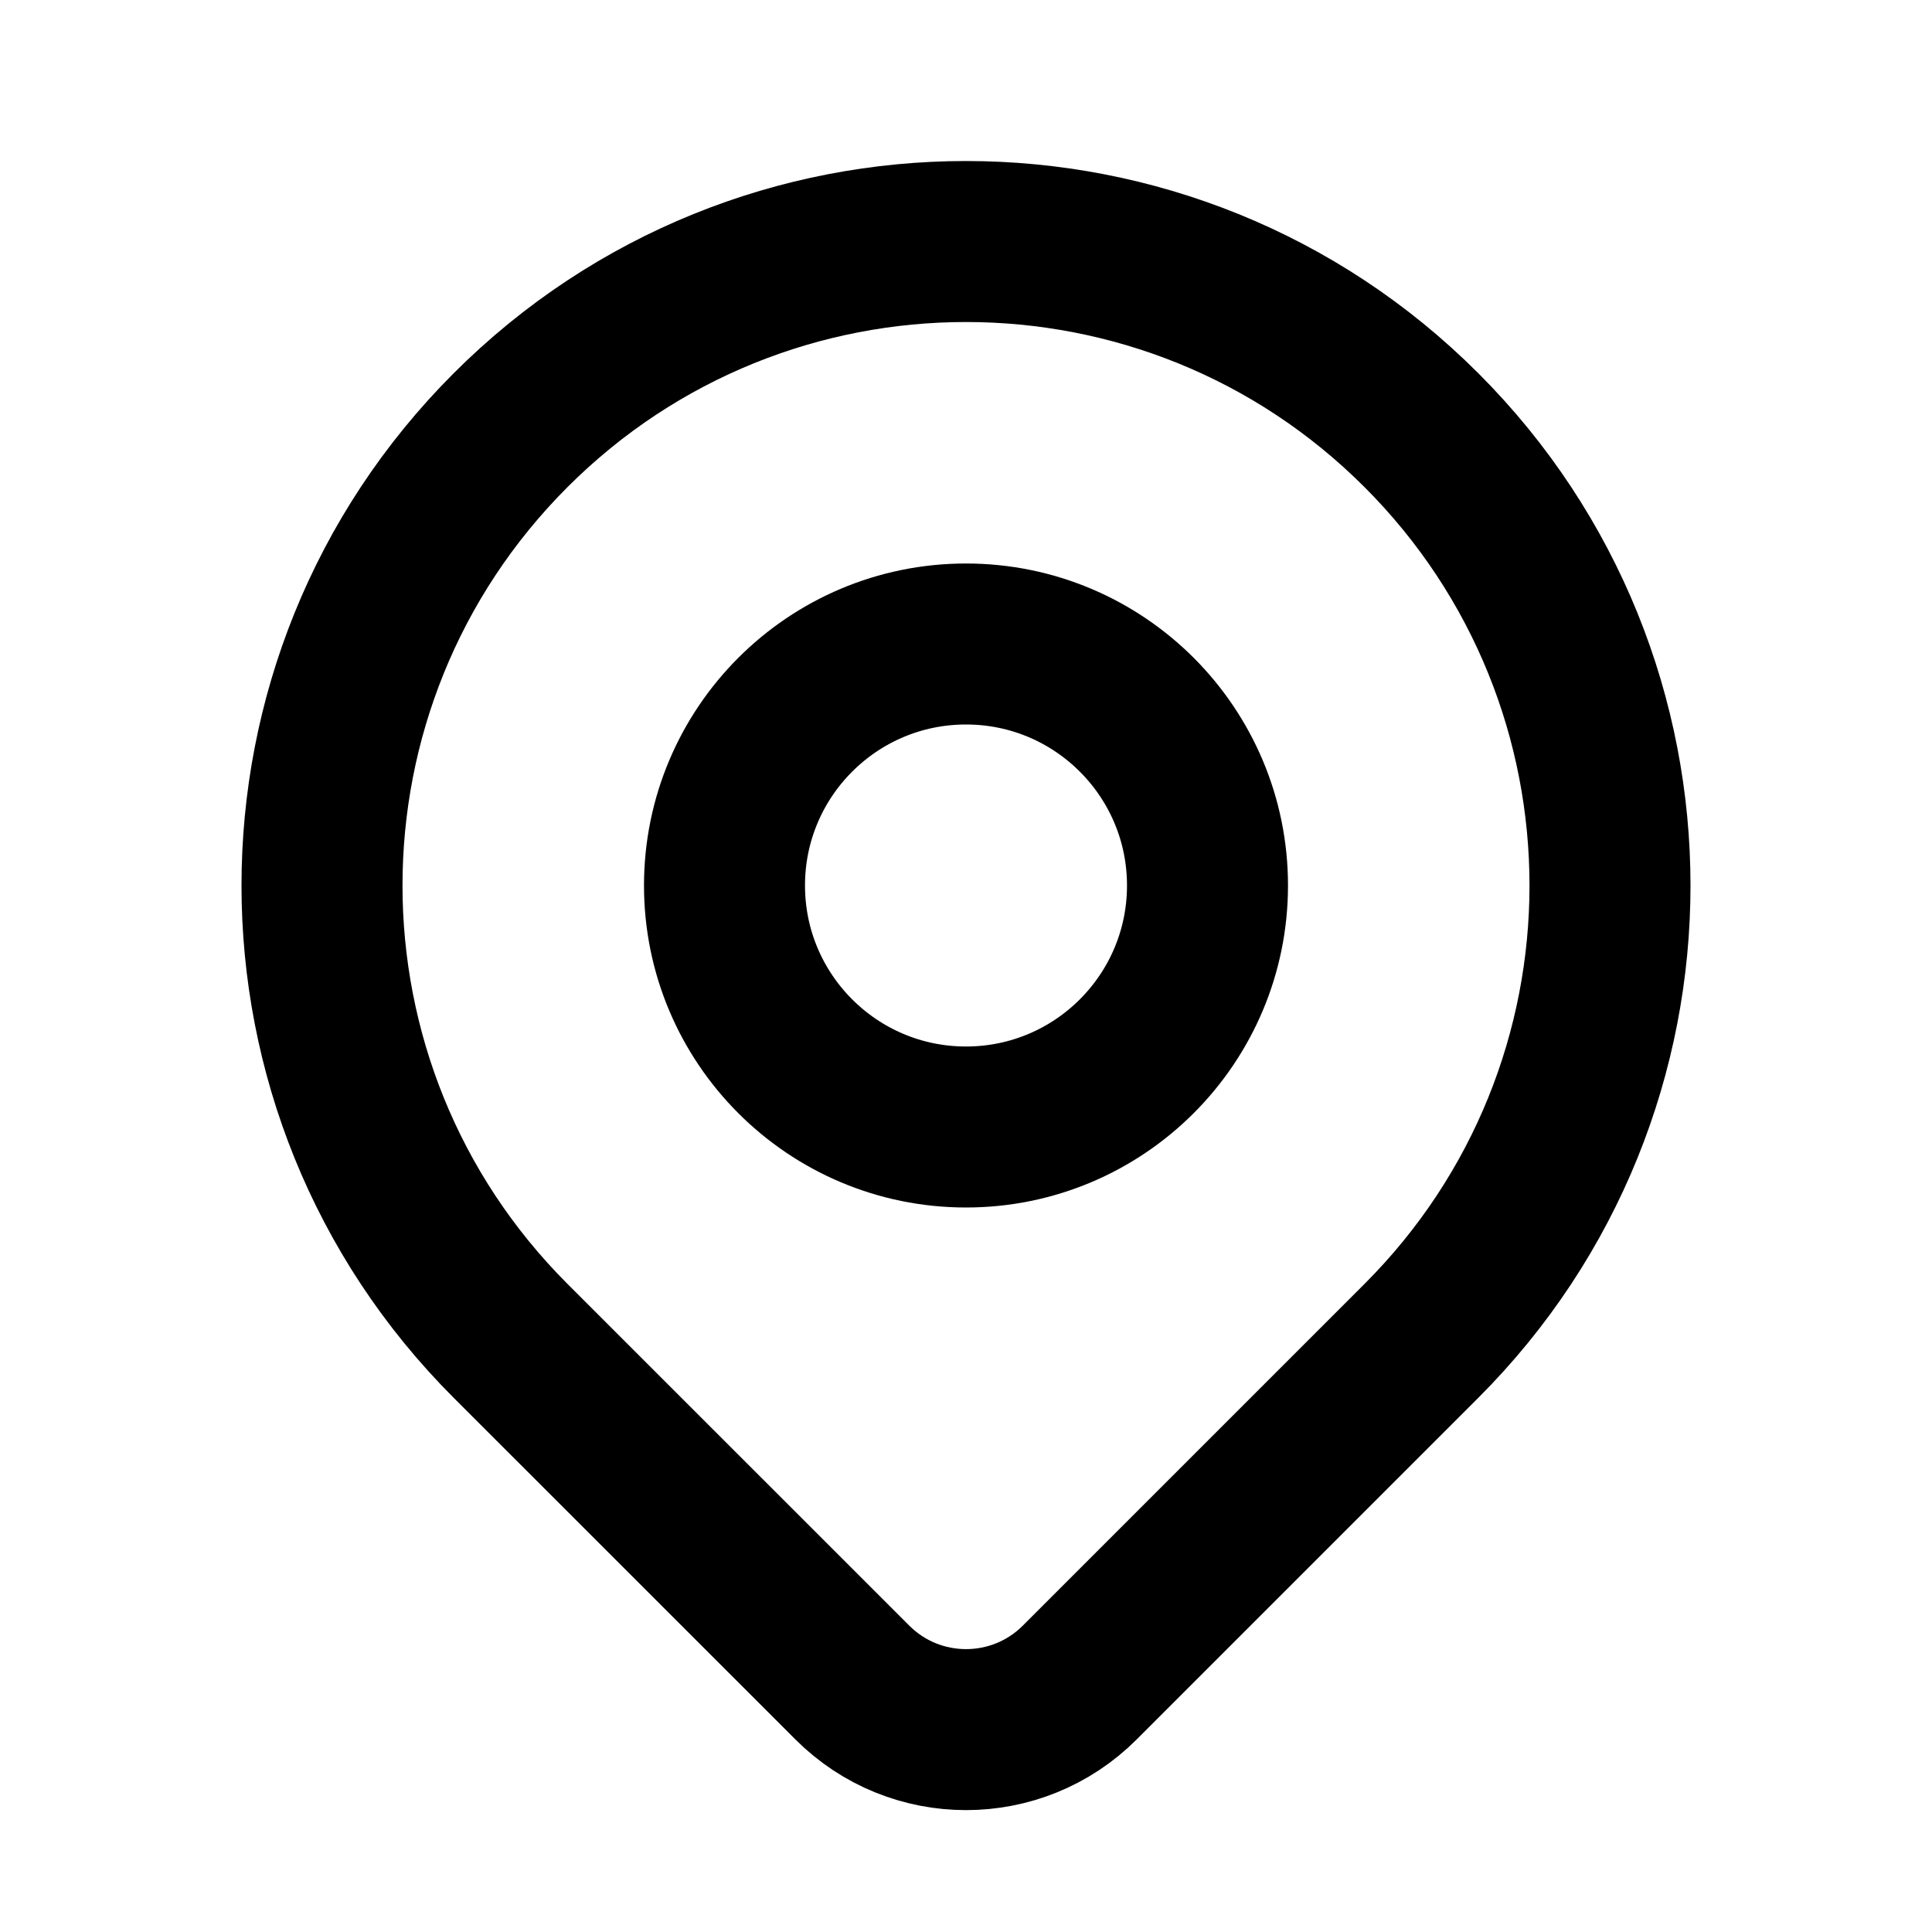
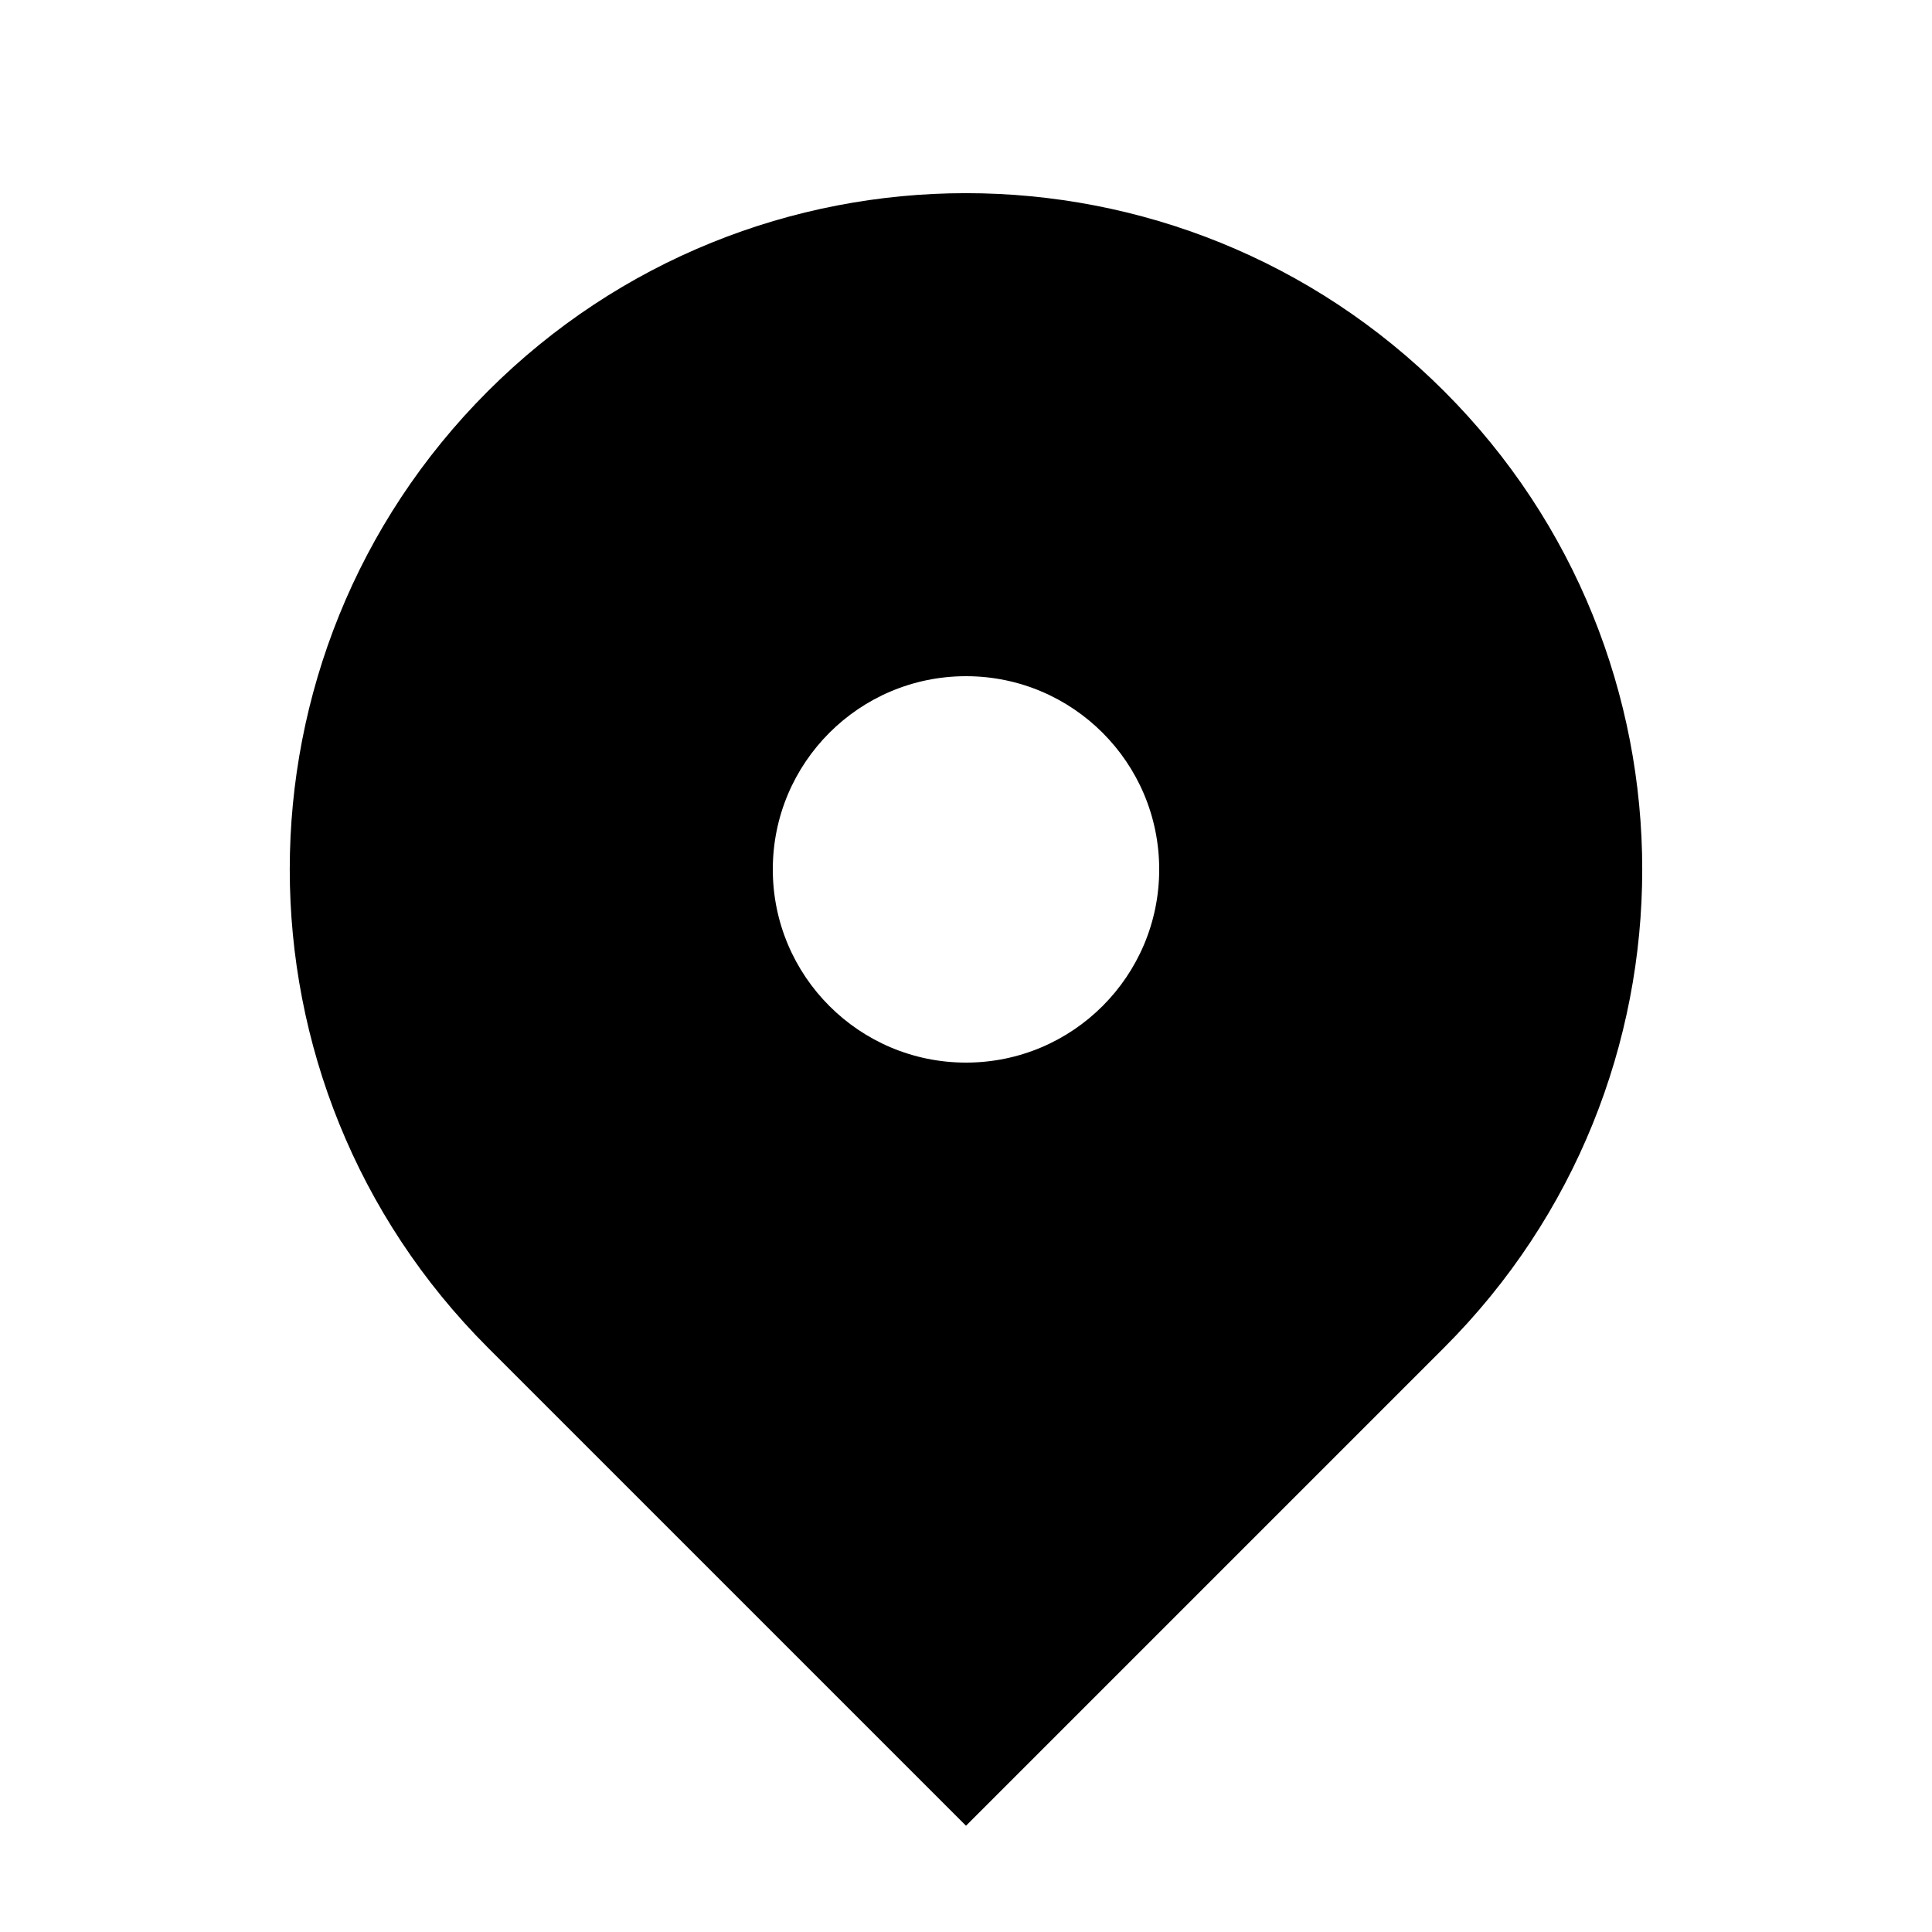
- <svg xmlns="http://www.w3.org/2000/svg" class="h-6 w-6" fill="none" viewBox="0 0 24 24" stroke="currentColor">
-   <path stroke-linecap="round" stroke-linejoin="round" stroke-width="2" d="M17.657 16.657L13.414 20.9a1.998 1.998 0 01-2.827 0l-4.244-4.243a8 8 0 1111.314 0z" />
-   <path stroke-linecap="round" stroke-linejoin="round" stroke-width="2" d="M15 11a3 3 0 11-6 0 3 3 0 016 0z" />
+ <svg xmlns="http://www.w3.org/2000/svg" class="h-5 w-5" viewBox="0 0 20 20" fill="currentColor">
+   <path fill-rule="evenodd" d="M5.05 4.05a7 7 0 119.9 9.9L10 18.9l-4.95-4.95a7 7 0 010-9.9zM10 11a2 2 0 100-4 2 2 0 000 4z" clip-rule="evenodd" />
</svg>
